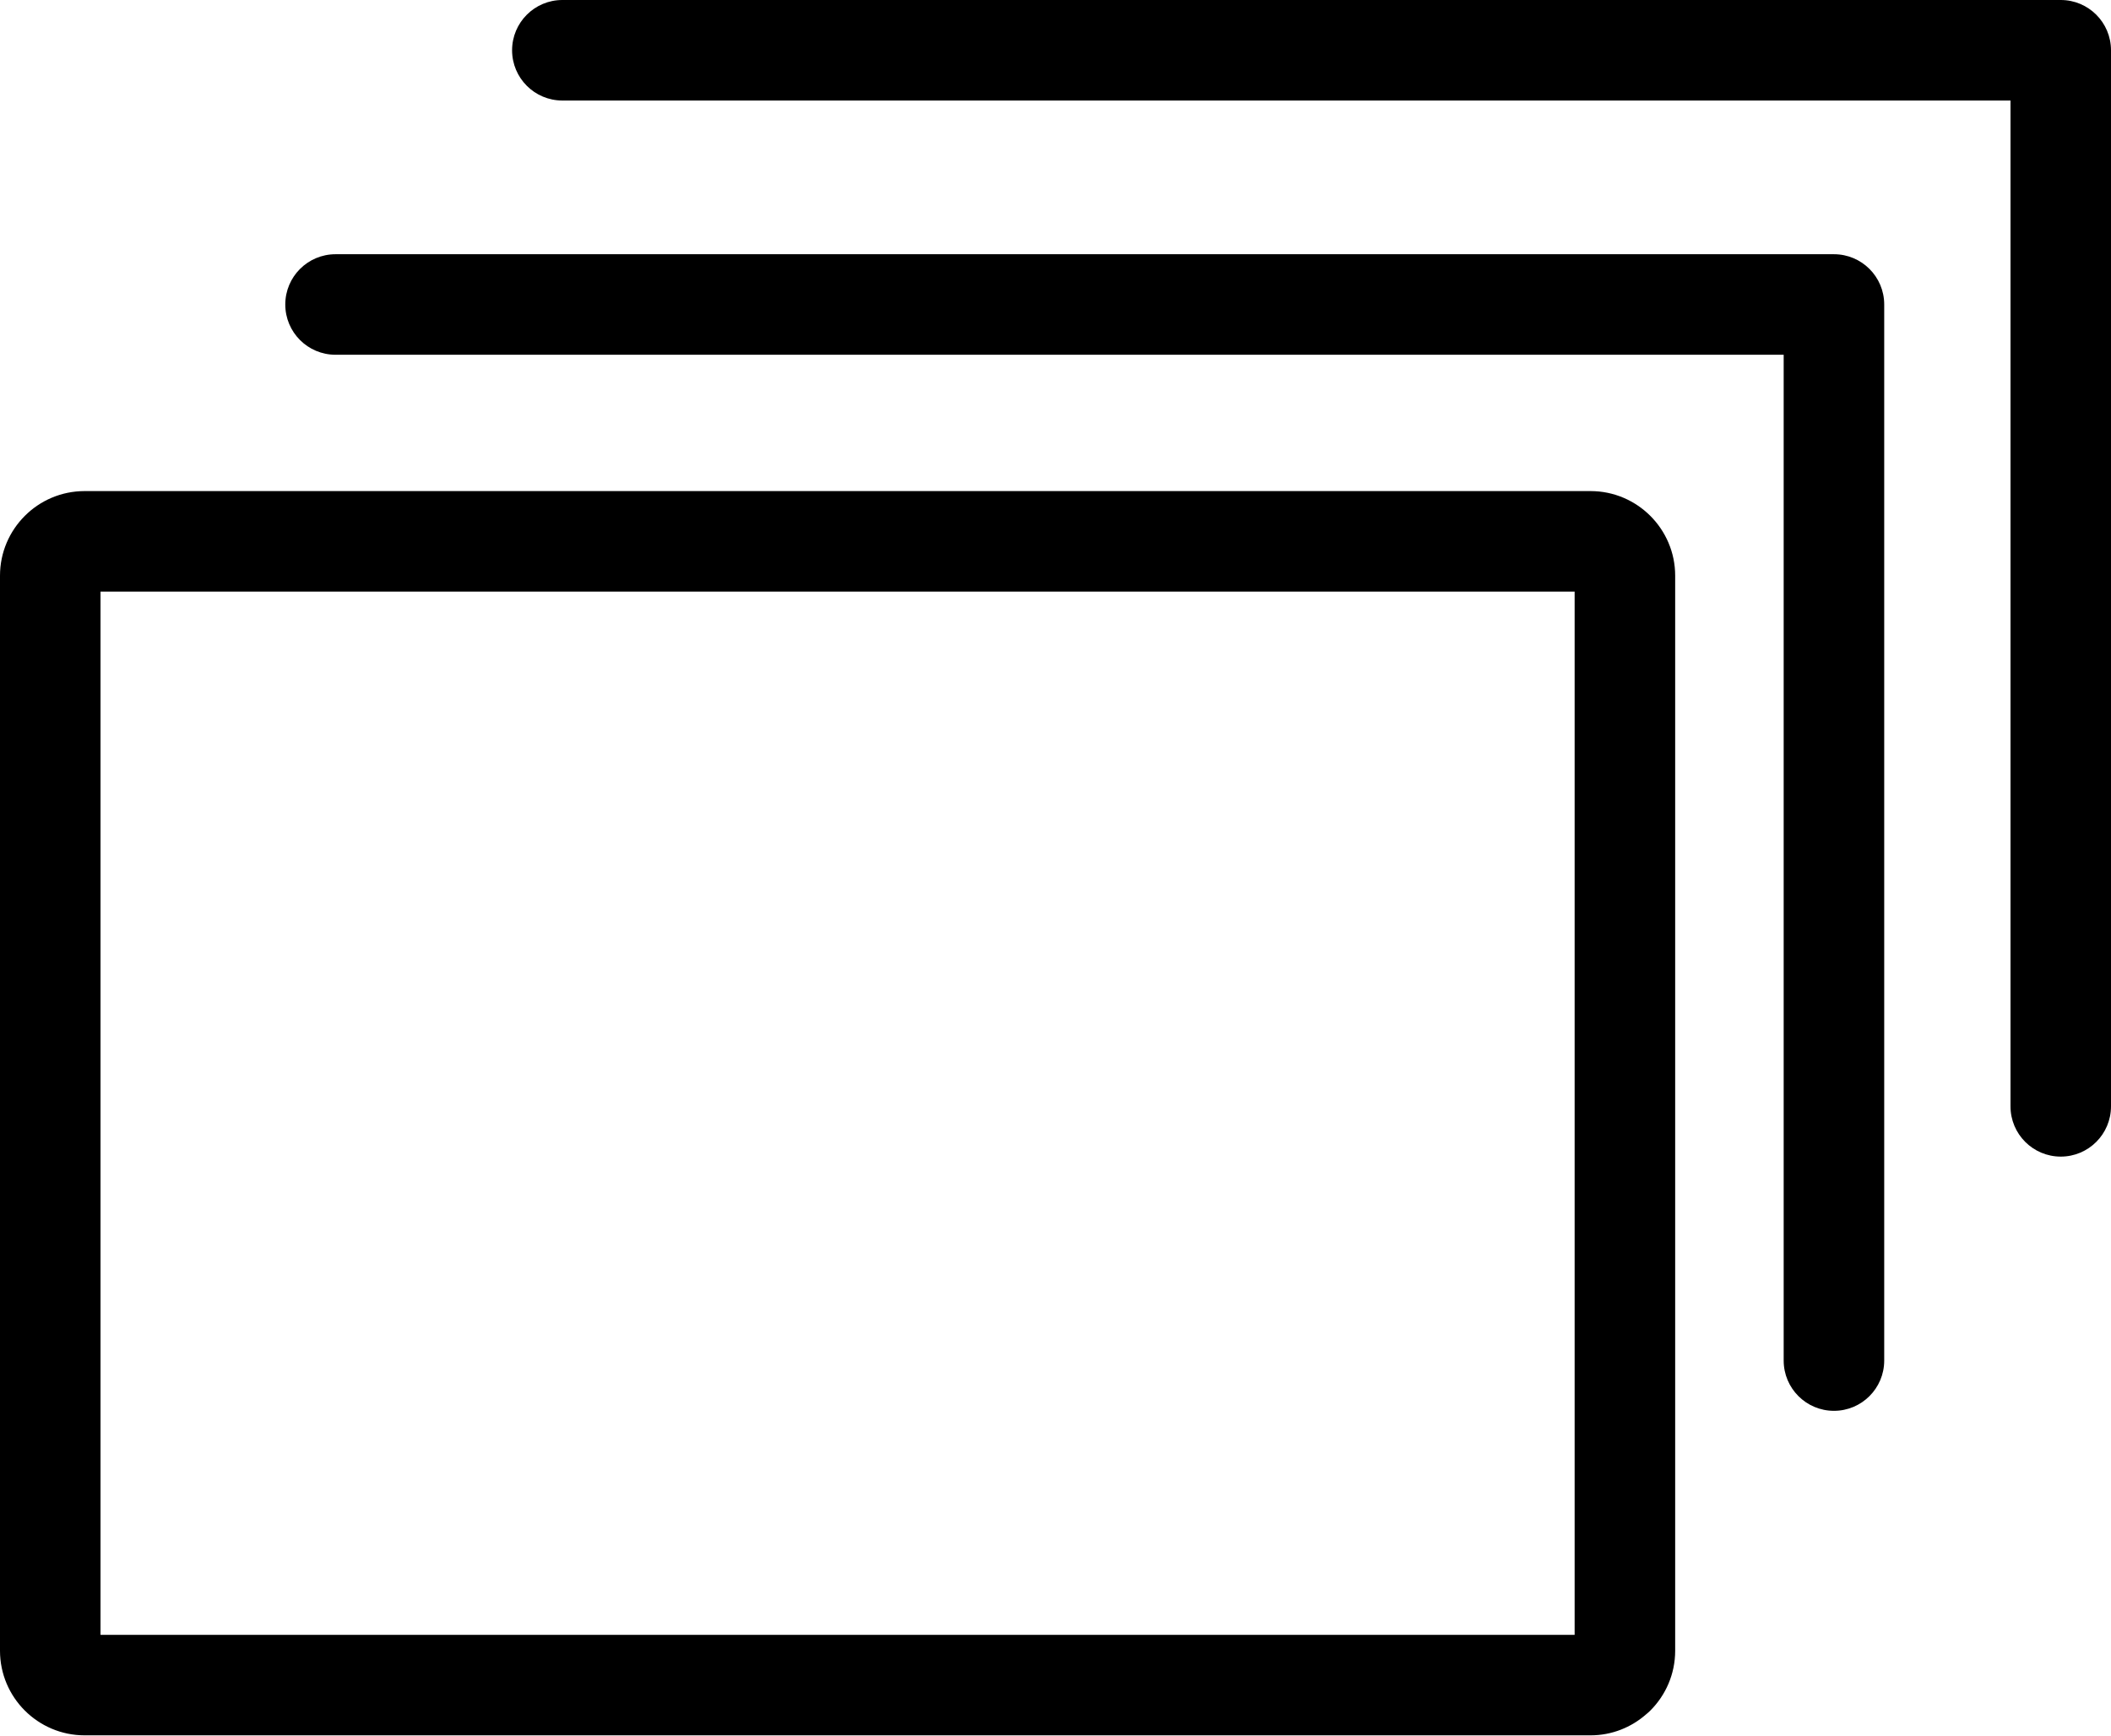
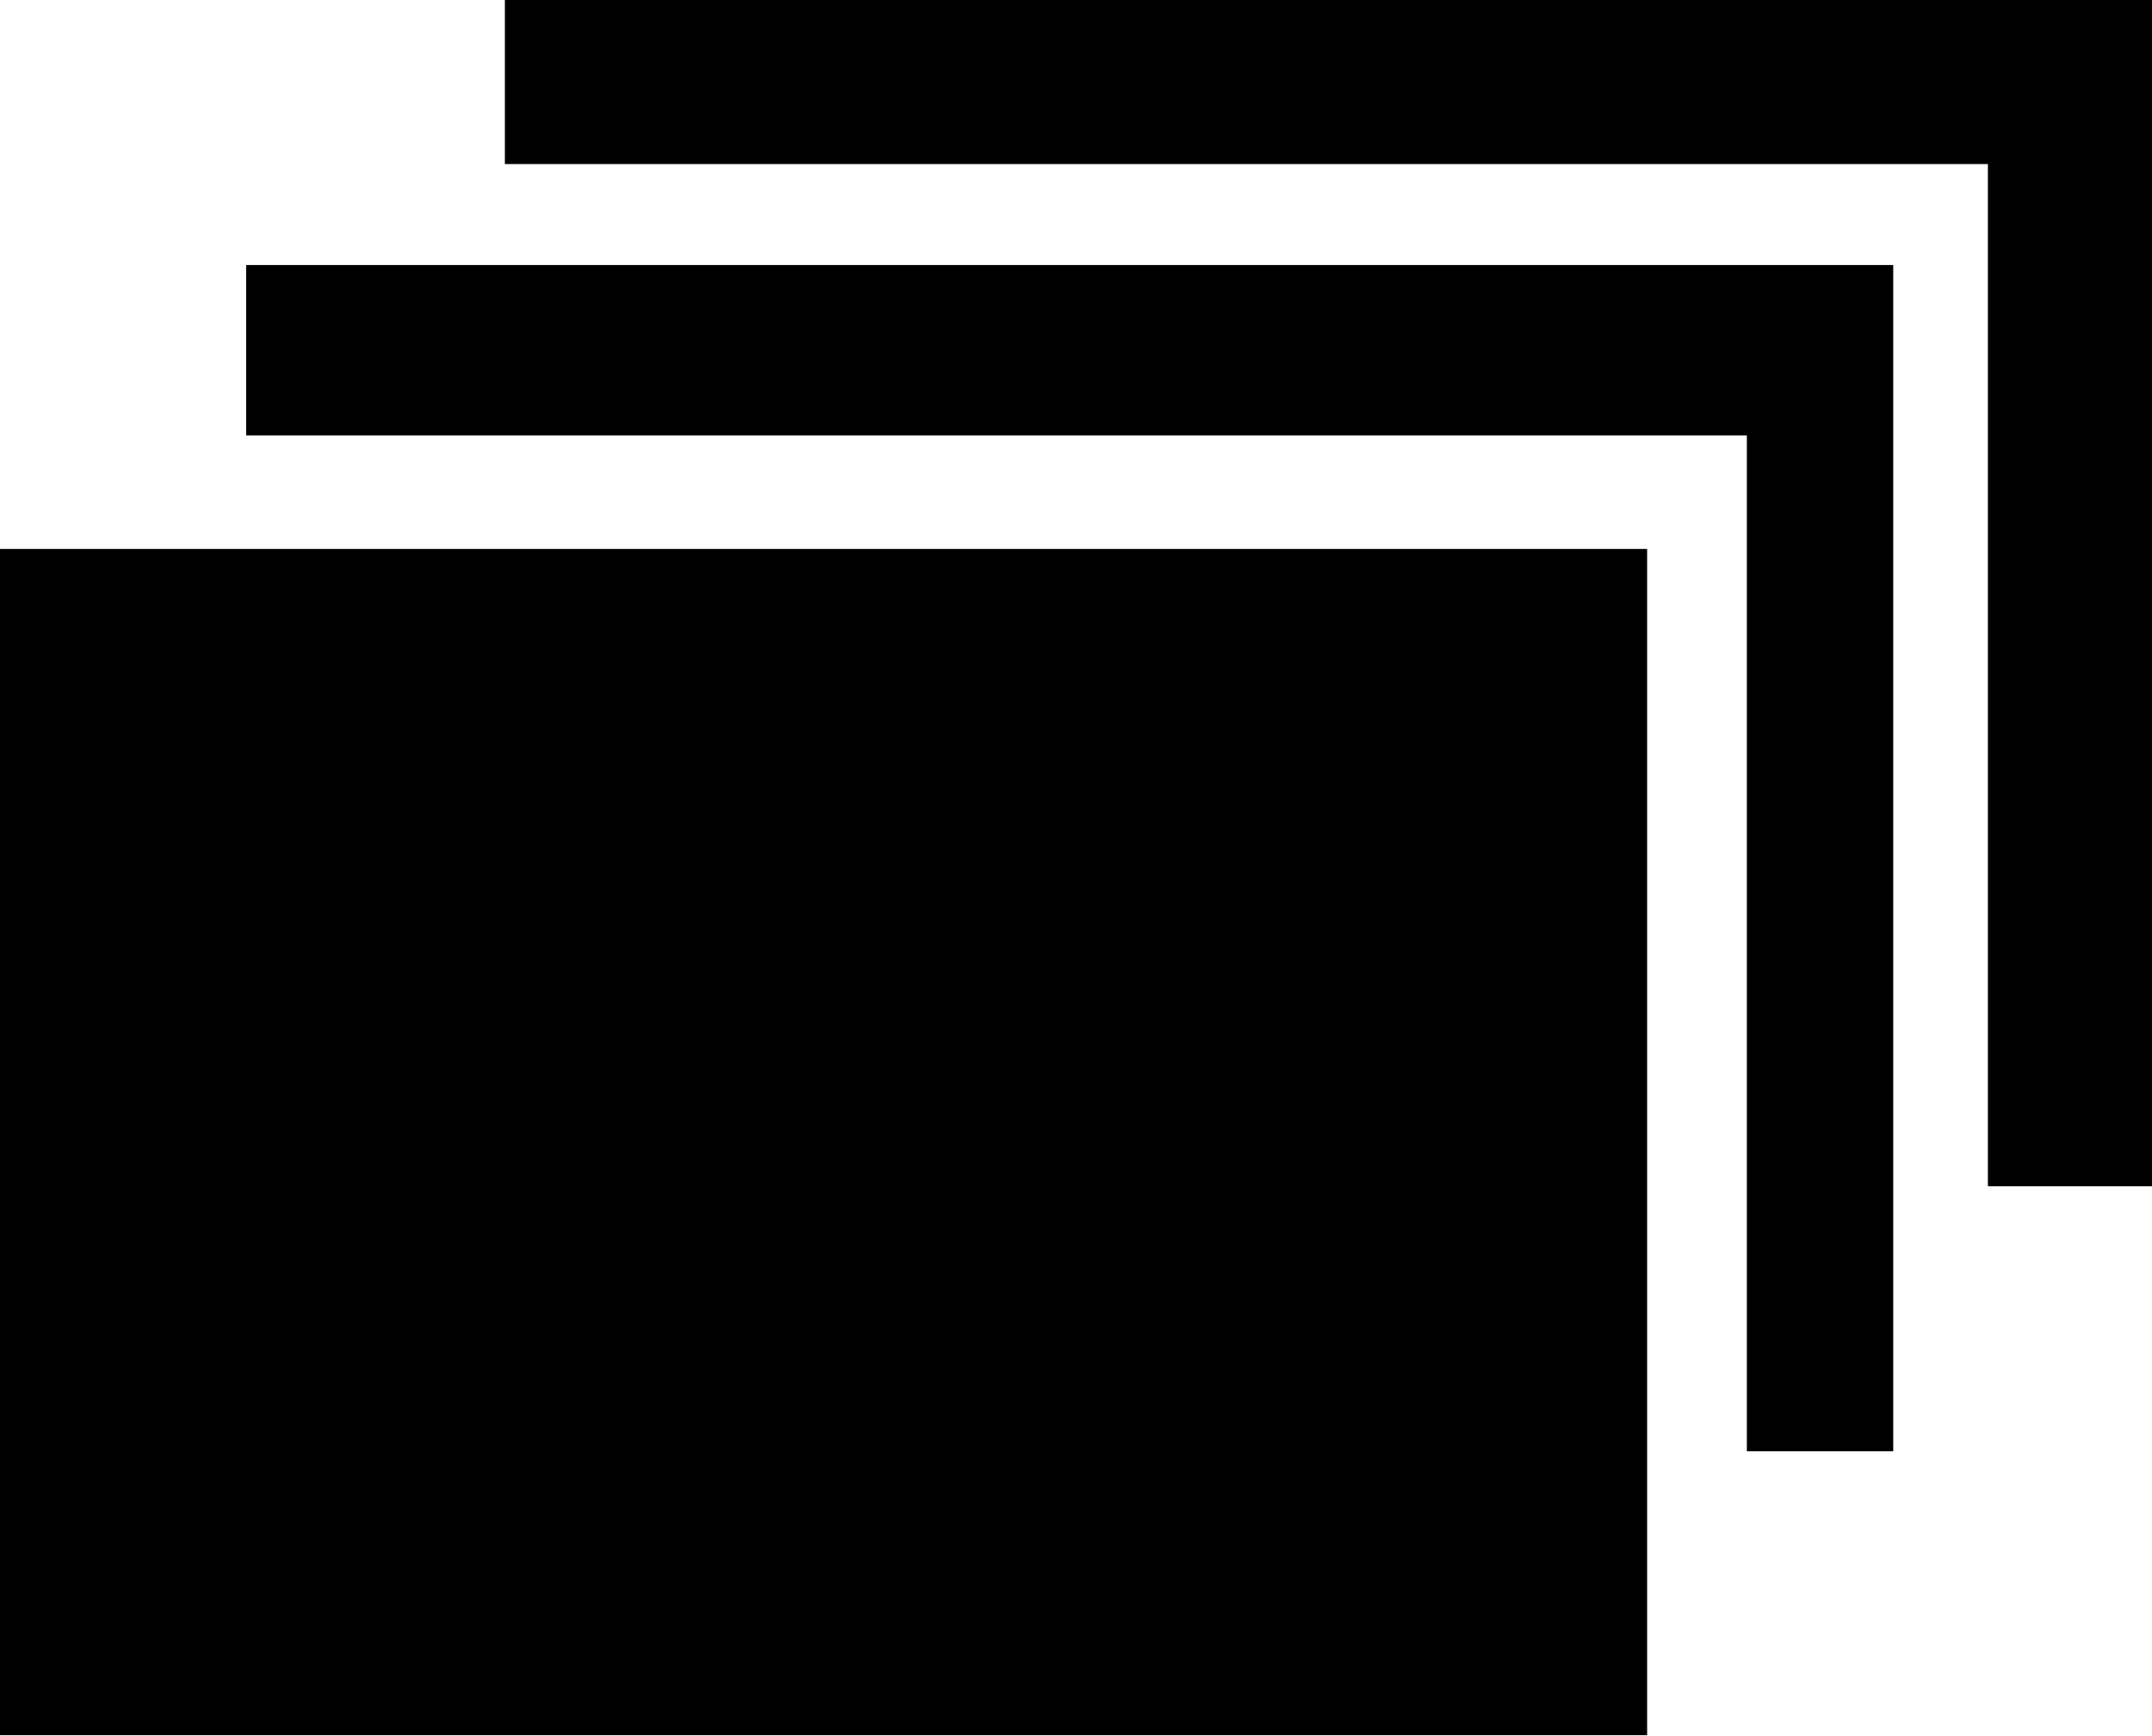
- <svg xmlns="http://www.w3.org/2000/svg" version="1.1" id="Layer_1" x="0px" y="0px" width="122.879px" height="101.018px" viewBox="0 0 122.879 101.018" enable-background="new 0 0 122.879 101.018" xml:space="preserve">
+ <svg xmlns="http://www.w3.org/2000/svg" version="1.1" id="Layer_1" x="0px" y="0px" width="122.88px" height="99.094px" viewBox="0 0 122.88 99.094" enable-background="new 0 0 122.88 99.094" xml:space="preserve">
  <g>
-     <path d="M4.923,28.587h87.663c1.357,0,2.588,0.553,3.479,1.444c0.891,0.891,1.445,2.123,1.445,3.479v62.584 c0,1.356-0.553,2.589-1.445,3.479c-0.078,0.079-0.16,0.152-0.246,0.221c-0.867,0.761-1.998,1.223-3.232,1.223H4.923 c-1.356,0-2.588-0.553-3.479-1.443C0.553,98.684,0,97.451,0,96.095V33.51c0-1.357,0.553-2.588,1.444-3.479 C2.334,29.14,3.566,28.587,4.923,28.587L4.923,28.587z M32.734,5.852c-1.616,0-2.926-1.31-2.926-2.926 c0-1.615,1.31-2.926,2.926-2.926h87.221c1.615,0,2.924,1.311,2.924,2.926v61.476c0,1.616-1.309,2.926-2.924,2.926 c-1.617,0-2.926-1.31-2.926-2.926V5.852H32.734L32.734,5.852z M19.531,20.651c-1.616,0-2.925-1.31-2.925-2.926 s1.31-2.926,2.925-2.926h87.221c1.615,0,2.926,1.31,2.926,2.926v61.476c0,1.616-1.311,2.926-2.926,2.926s-2.926-1.31-2.926-2.926 v-58.55H19.531L19.531,20.651z M91.658,34.438H5.851v60.729h85.807V34.438L91.658,34.438z" />
+     <path fill-rule="evenodd" clip-rule="evenodd" d="M28.828,0h94.052v67.744h-9.37V9.369H28.828V0L28.828,0z M14.055,15.135h94.049 v67.744h-8.358V24.864H14.055V15.135L14.055,15.135z M0,31.349h94.052v67.745H0V31.349L0,31.349z" />
  </g>
</svg>
